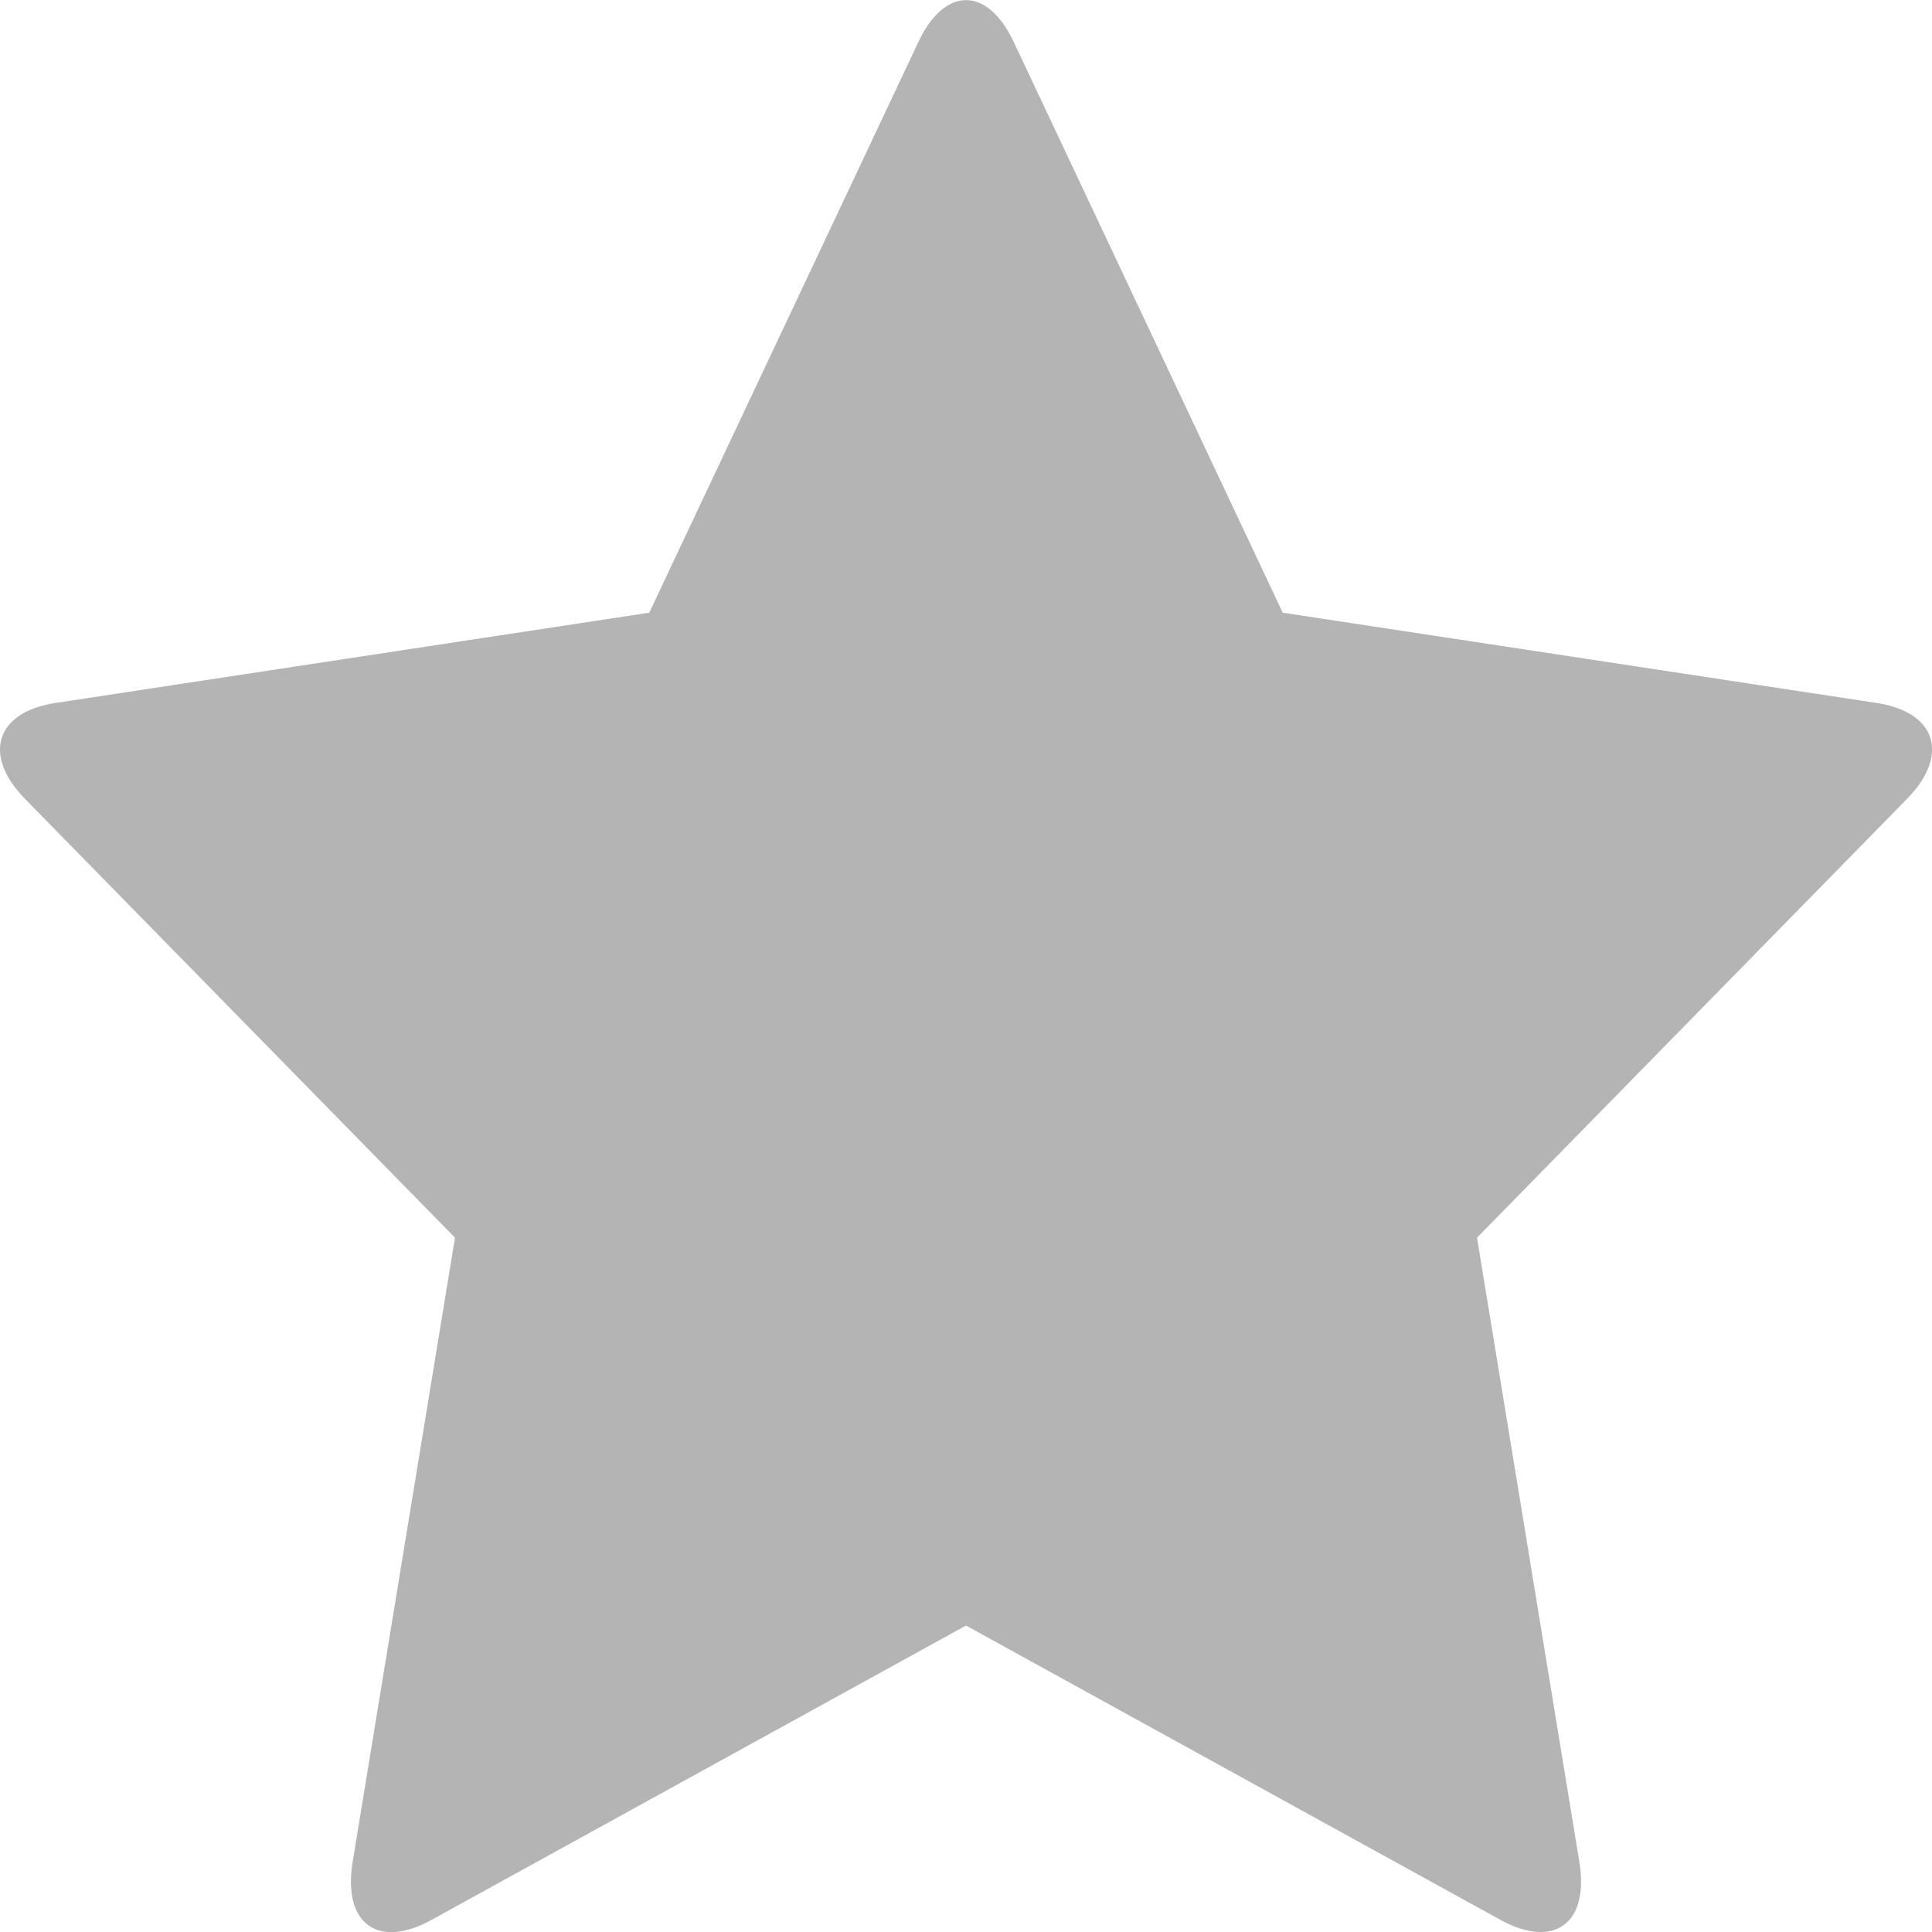
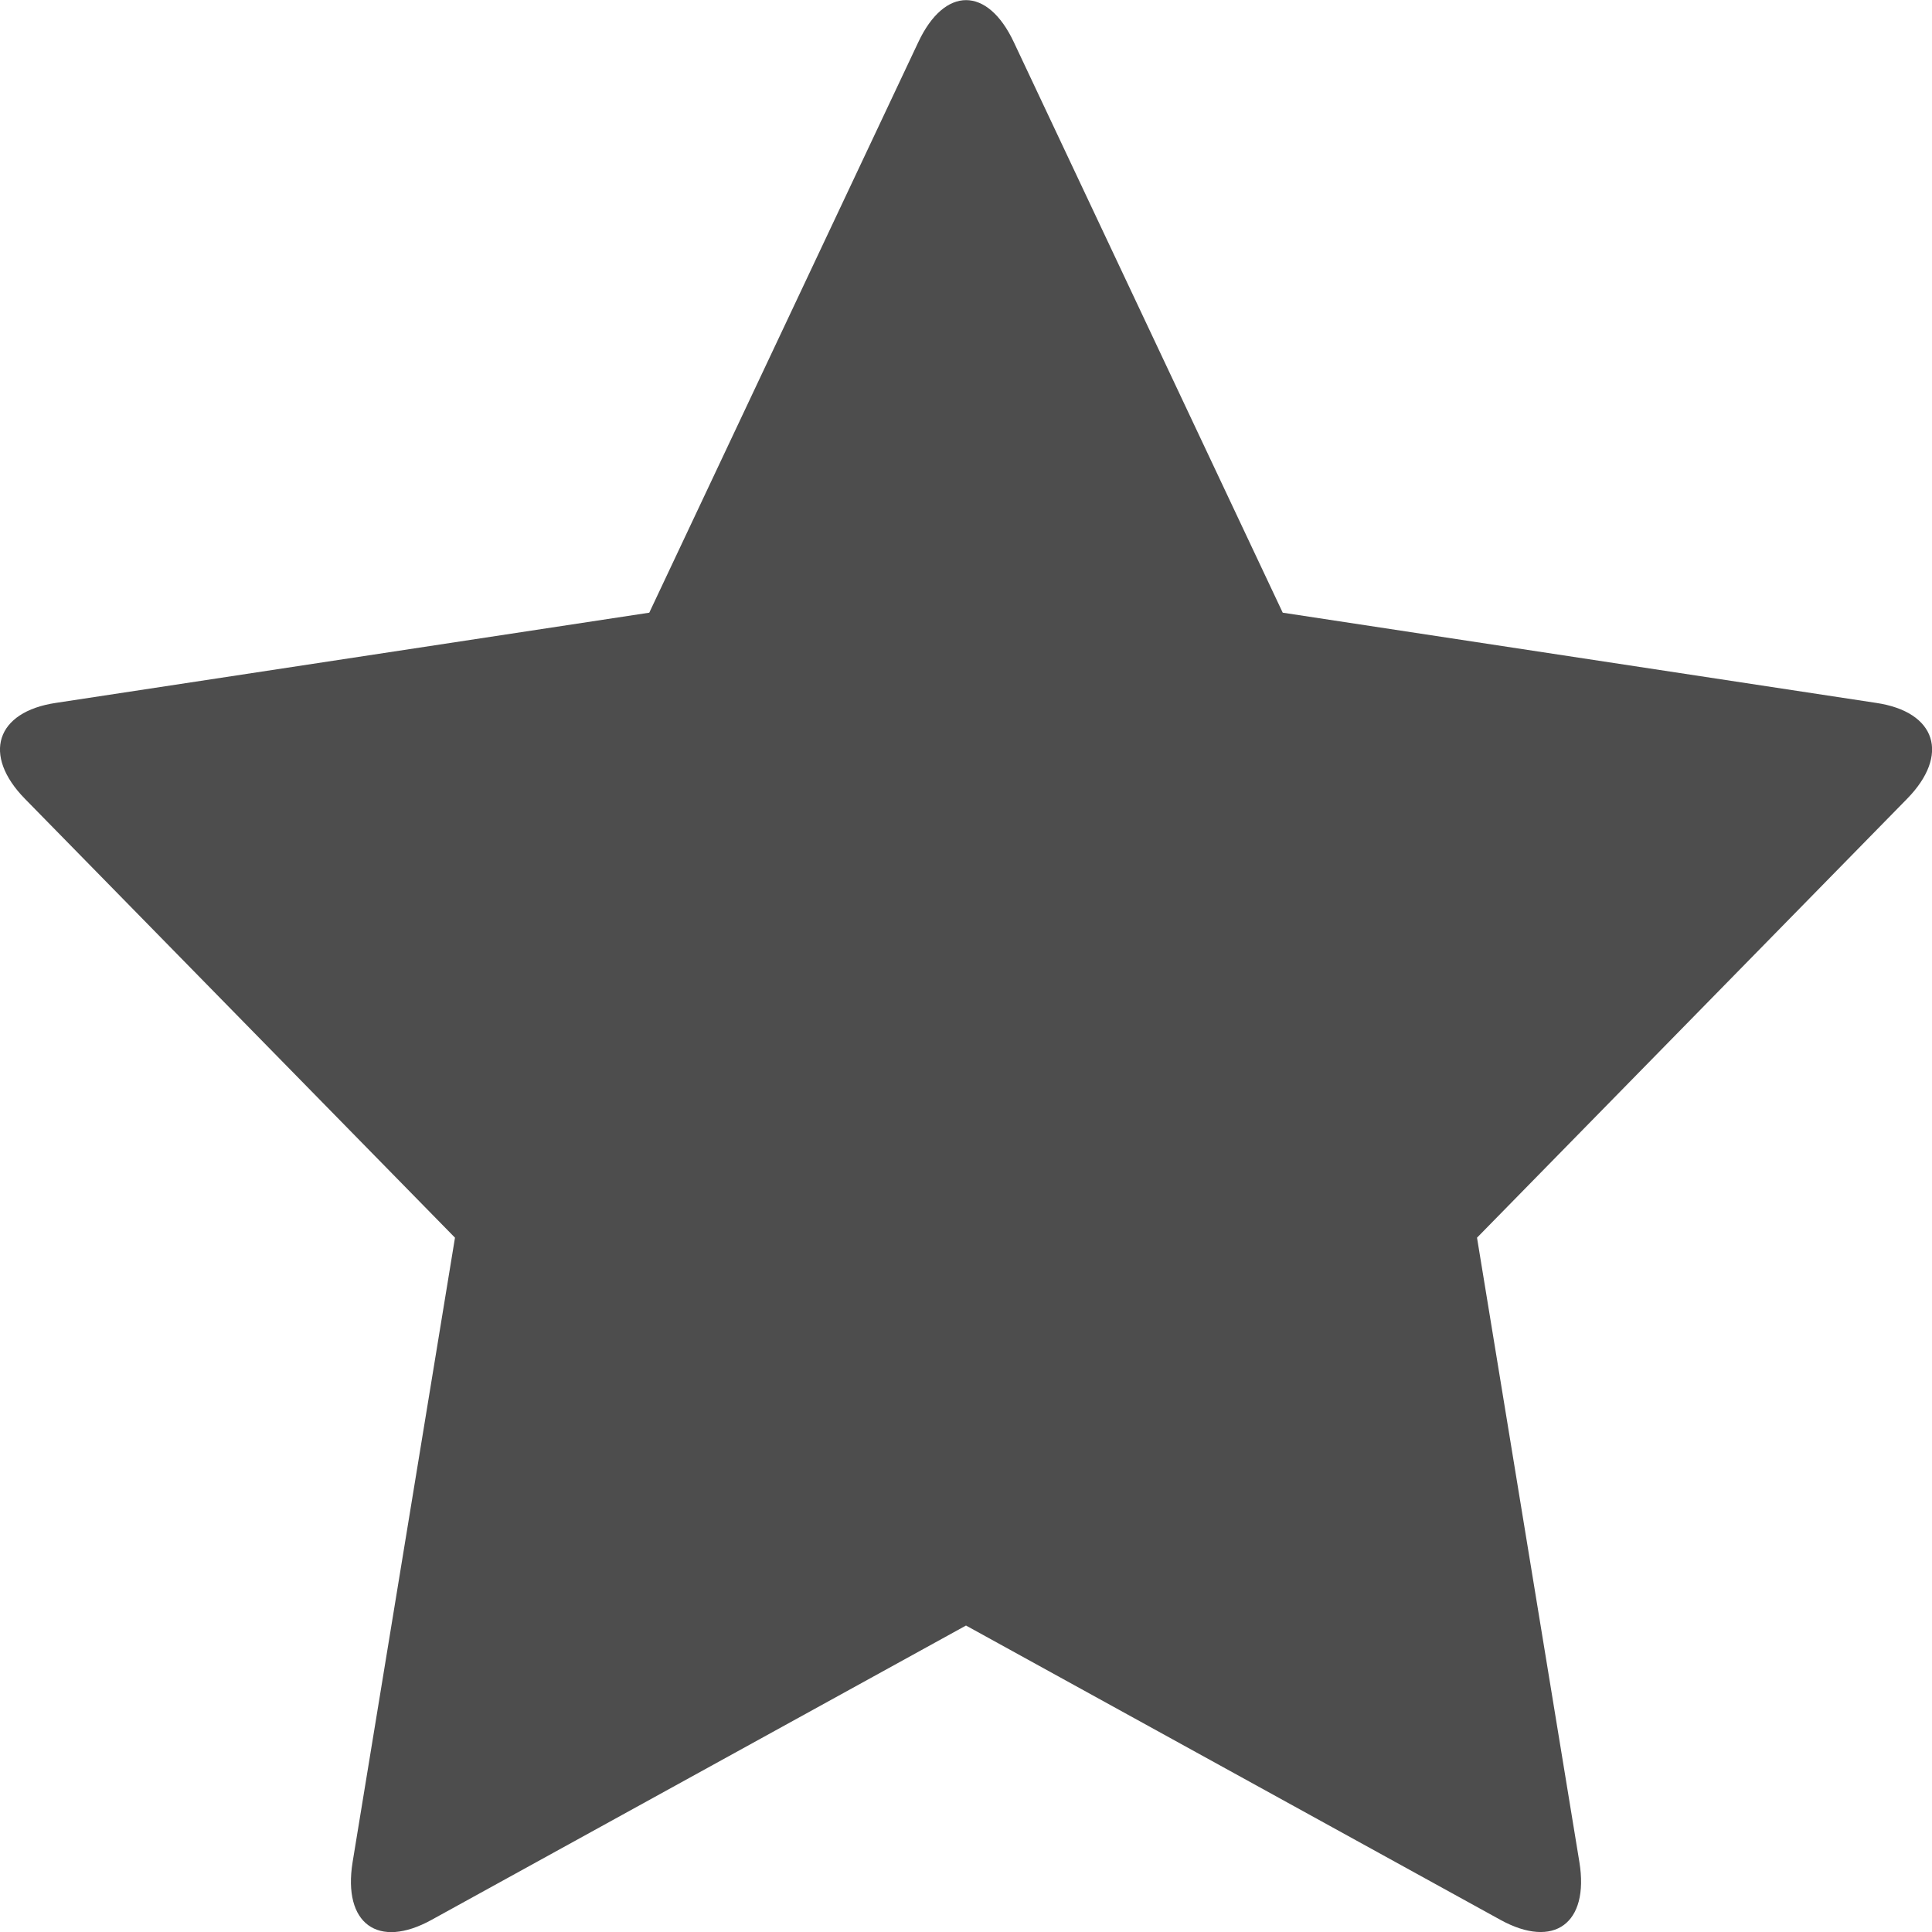
<svg xmlns="http://www.w3.org/2000/svg" width="16" height="16" viewBox="0 0 16 16">
  <defs>
    <style>
      .cls-1 {
-         fill: #b4b4b4;
+         fill: #4d4d4d;
        fill-rule: evenodd;
      }
    </style>
  </defs>
  <path id="Star_Icon" data-name="Star Icon" class="cls-1" d="M714.427,64.9L710,62.462,705.573,64.9c-0.443.244-.735,0.031-0.653-0.478l0.848-5.172-3.561-3.634c-0.356-.363-0.242-0.721.256-0.795l4.914-.747,2.228-4.725c0.218-.464.573-0.464,0.791,0l2.227,4.725,4.914,0.747c0.5,0.074.612,0.432,0.256,0.795l-3.561,3.634,0.848,5.172C715.162,64.929,714.87,65.143,714.427,64.9Z" transform="translate(-702 -49)" />
</svg>
